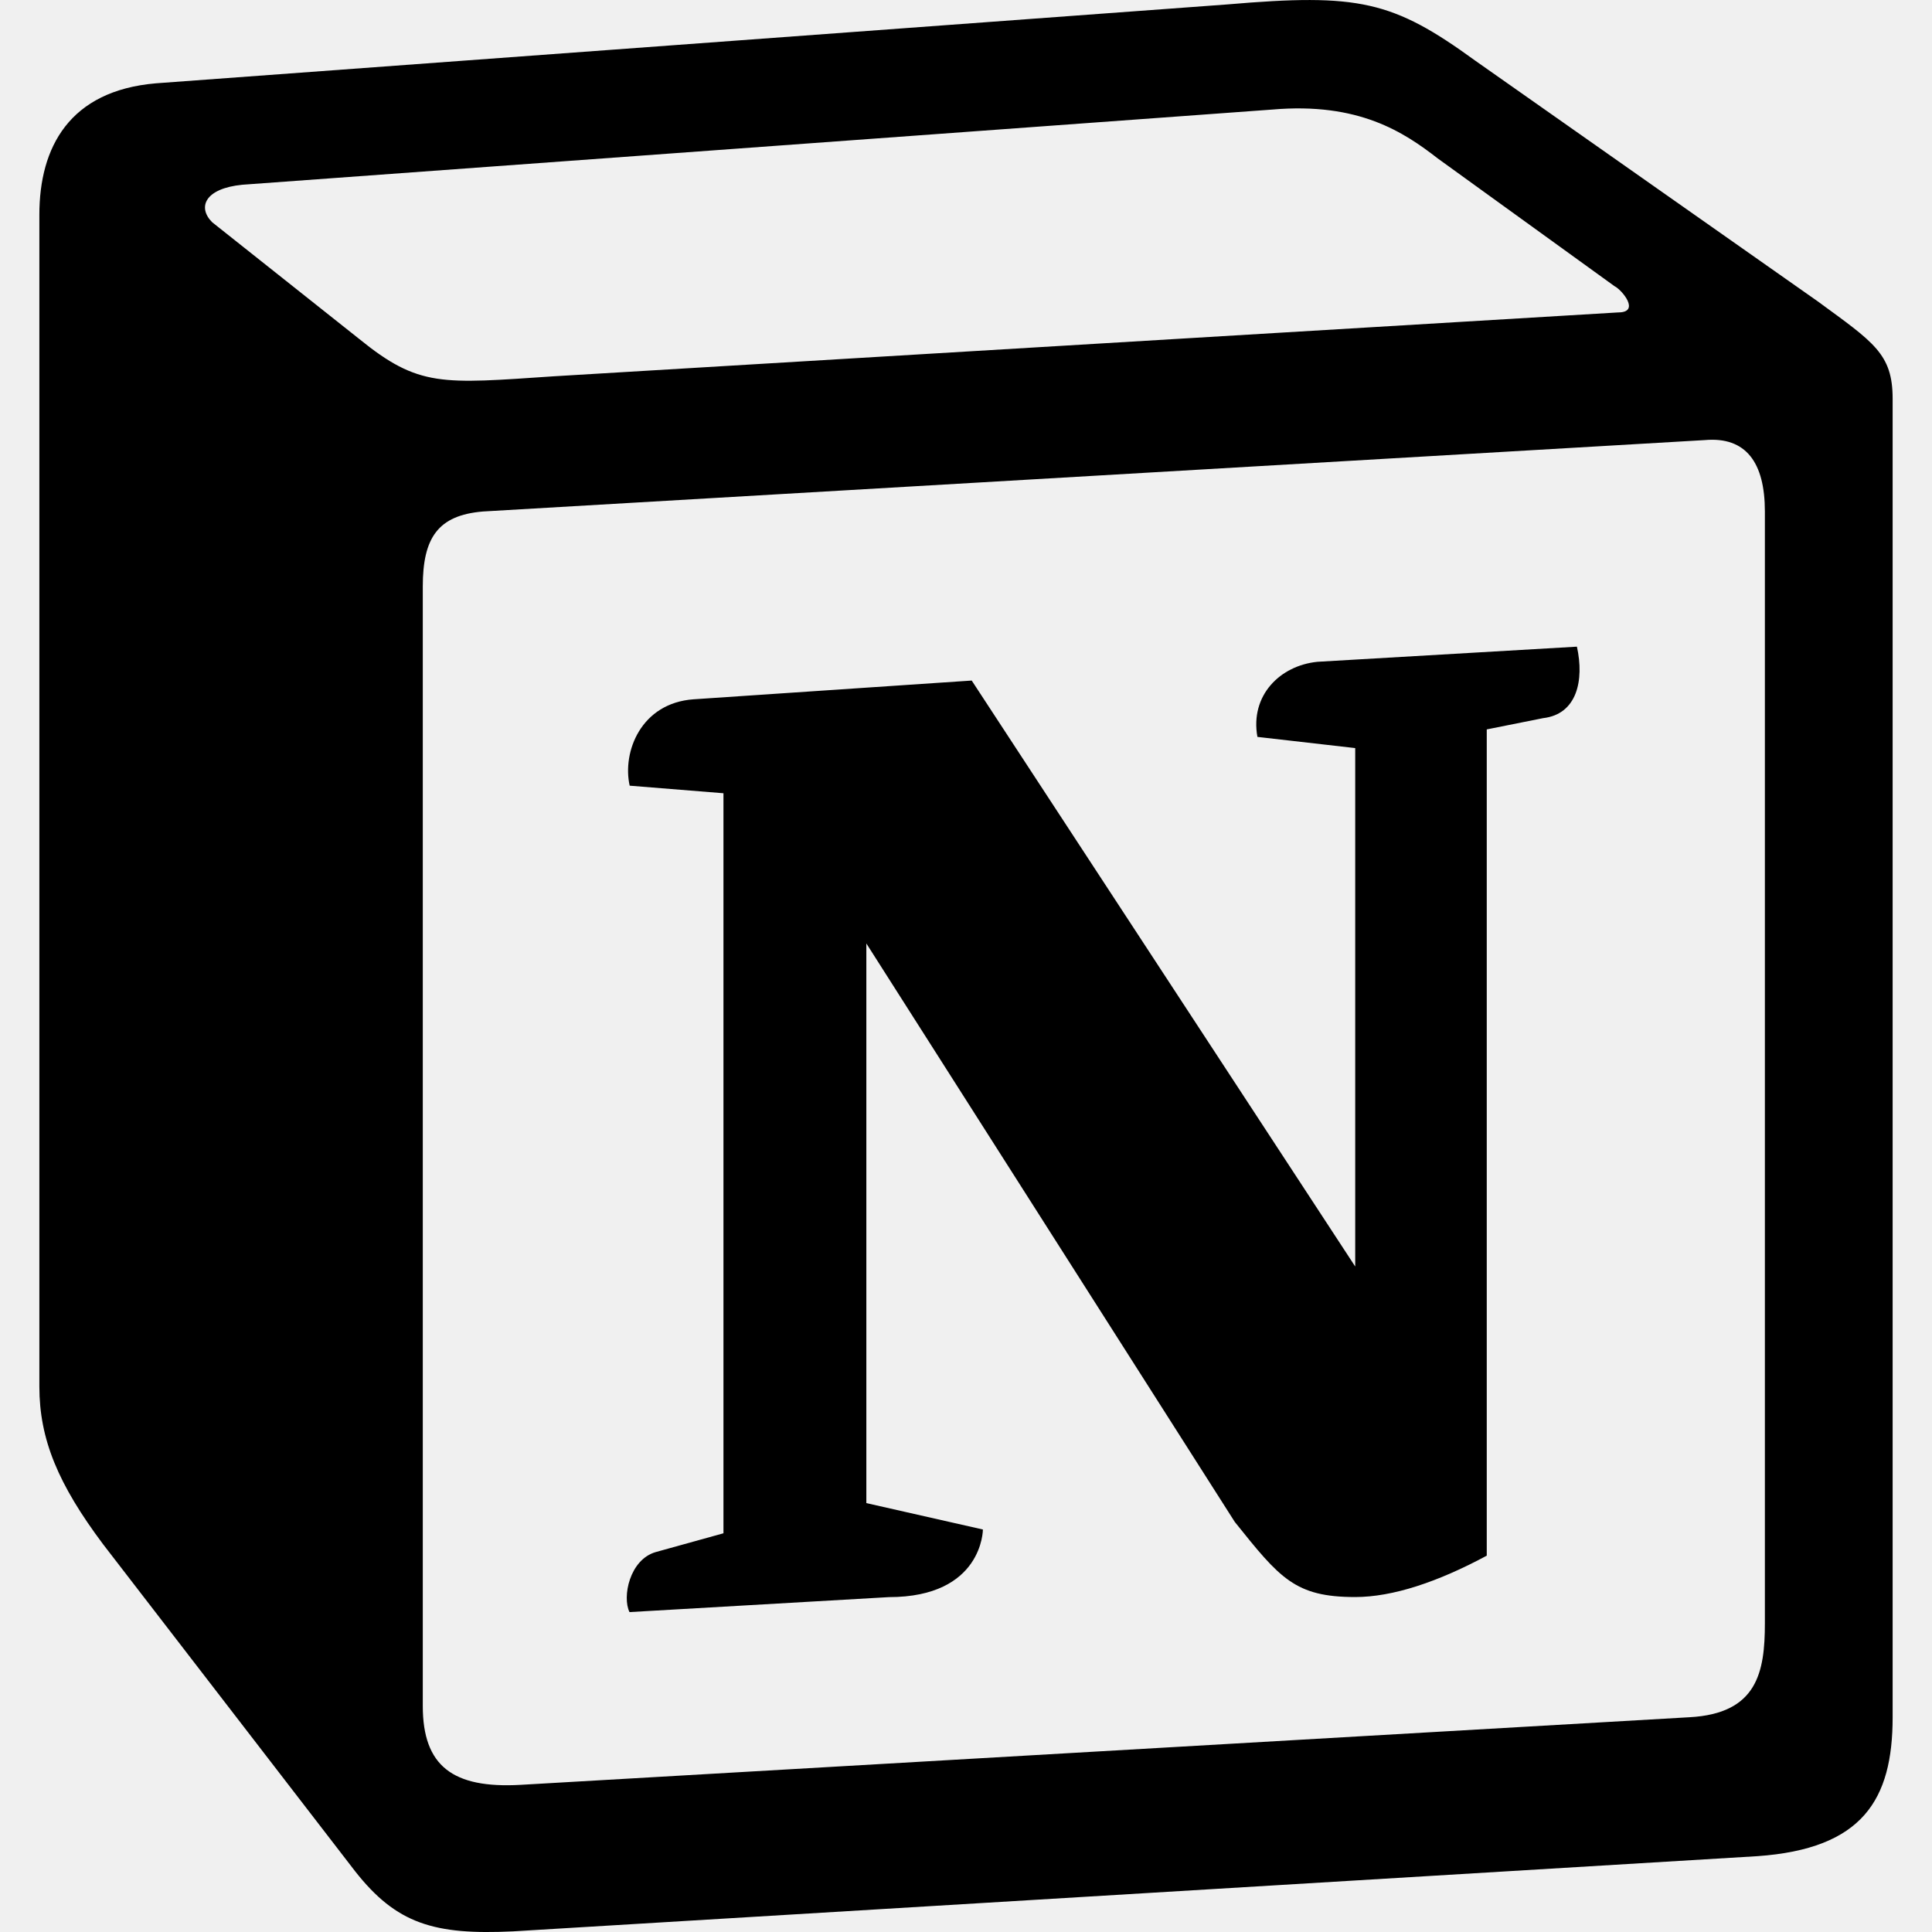
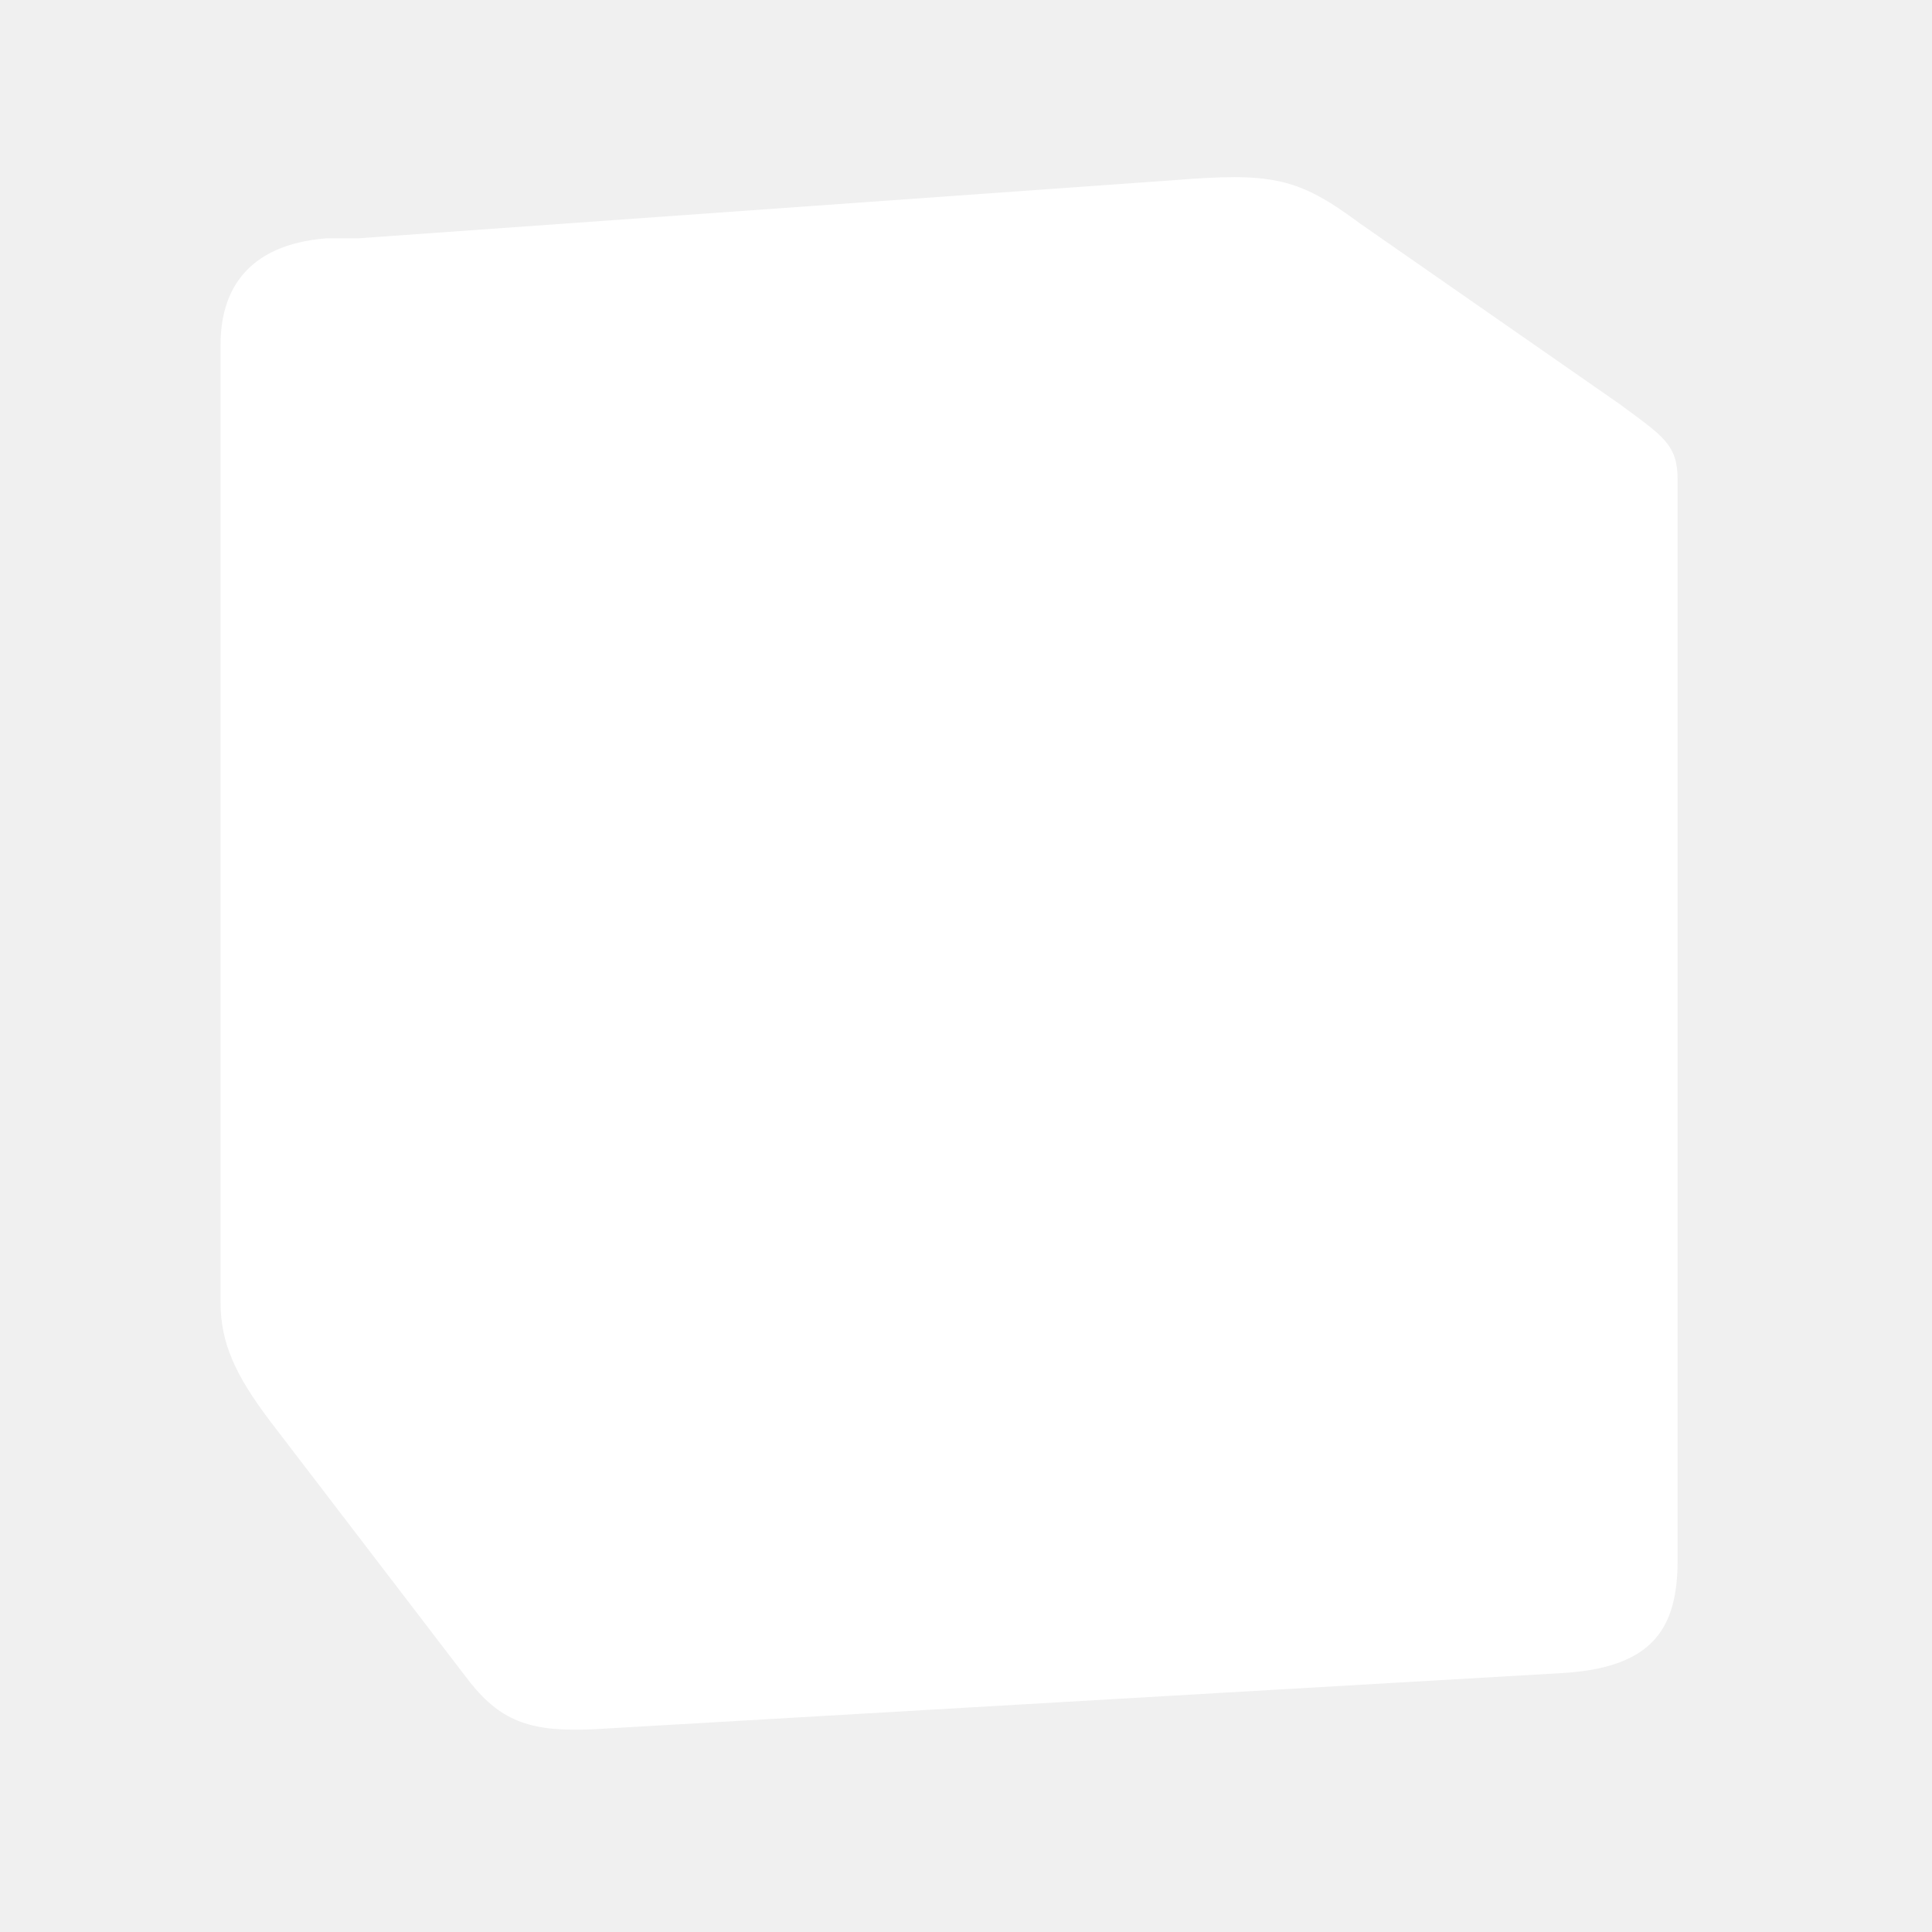
- <svg xmlns="http://www.w3.org/2000/svg" fill="#000000" role="img" viewBox="0 0 24 24">
-   <path d="M4.459 4.208c.746.606 1.026.56 2.428.466l13.215-.793c.28 0 .047-.28-.046-.326L17.86 1.968c-.42-.326-.981-.7-2.055-.607L3.01 2.295c-.466.046-.56.28-.374.466zm.793 3.08v13.904c0 .747.373 1.027 1.214.98l14.523-.84c.841-.046.935-.56.935-1.167V6.354c0-.606-.233-.933-.748-.887l-15.177.887c-.56.047-.747.327-.747.933zm14.337.745c.093.42 0 .84-.42.888l-.7.14v10.264c-.608.327-1.168.514-1.635.514-.748 0-.935-.234-1.495-.933l-4.577-7.186v6.952L12.21 19s0 .84-1.168.84l-3.222.186c-.093-.186 0-.653.327-.746l.84-.233V9.854L7.822 9.76c-.094-.42.14-1.026.793-1.073l3.456-.233 4.764 7.279v-6.44l-1.215-.139c-.093-.514.28-.887.747-.933zM1.936 1.035l13.31-.98c1.634-.14 2.055-.047 3.082.7l4.249 2.986c.7.513.934.653.934 1.213v16.378c0 1.026-.373 1.634-1.68 1.726l-15.458.934c-.98.047-1.448-.093-1.962-.747l-3.129-4.06c-.56-.747-.793-1.306-.793-1.96V2.667c0-.839.374-1.54 1.447-1.632z" />
+ <svg xmlns="http://www.w3.org/2000/svg" viewBox="0 0 24 24">
+   <path fill="#fff" d="M4.46 2.96l10.1-.72c1.24-.1 1.56-.04 2.34.54l3.22 2.24c.54.4.72.5.72 .94v13.42c0 .84-.3 1.32-1.38 1.4l-12.06.7c-.78.04-1.16-.08-1.56-.58l-2.48-3.24c-.44-.58-.62-.98-.62-1.48V4.28c0-.64.3-1.24 1.32-1.32zM15.6 5.7c.14.56 0 1.1-.56 1.16l-.56.1v9.94c-.48.26-.94.4-1.32.4-.6 0-.76-.2-1.22-.78l-3.72-5.84v5.66l1.18.26s0 1.1-.76 1.1l-2.12.12c-.06-.14 0-.48.24-.54l.62-.16V7.72l-.86-.06c-.06-.56.18-1.36.98-1.42l2.28-.16 3.86 5.92V6.96l-.98-.12c-.06-.66.36-1.1.96-1.14l2.28-.14z" />
</svg>
